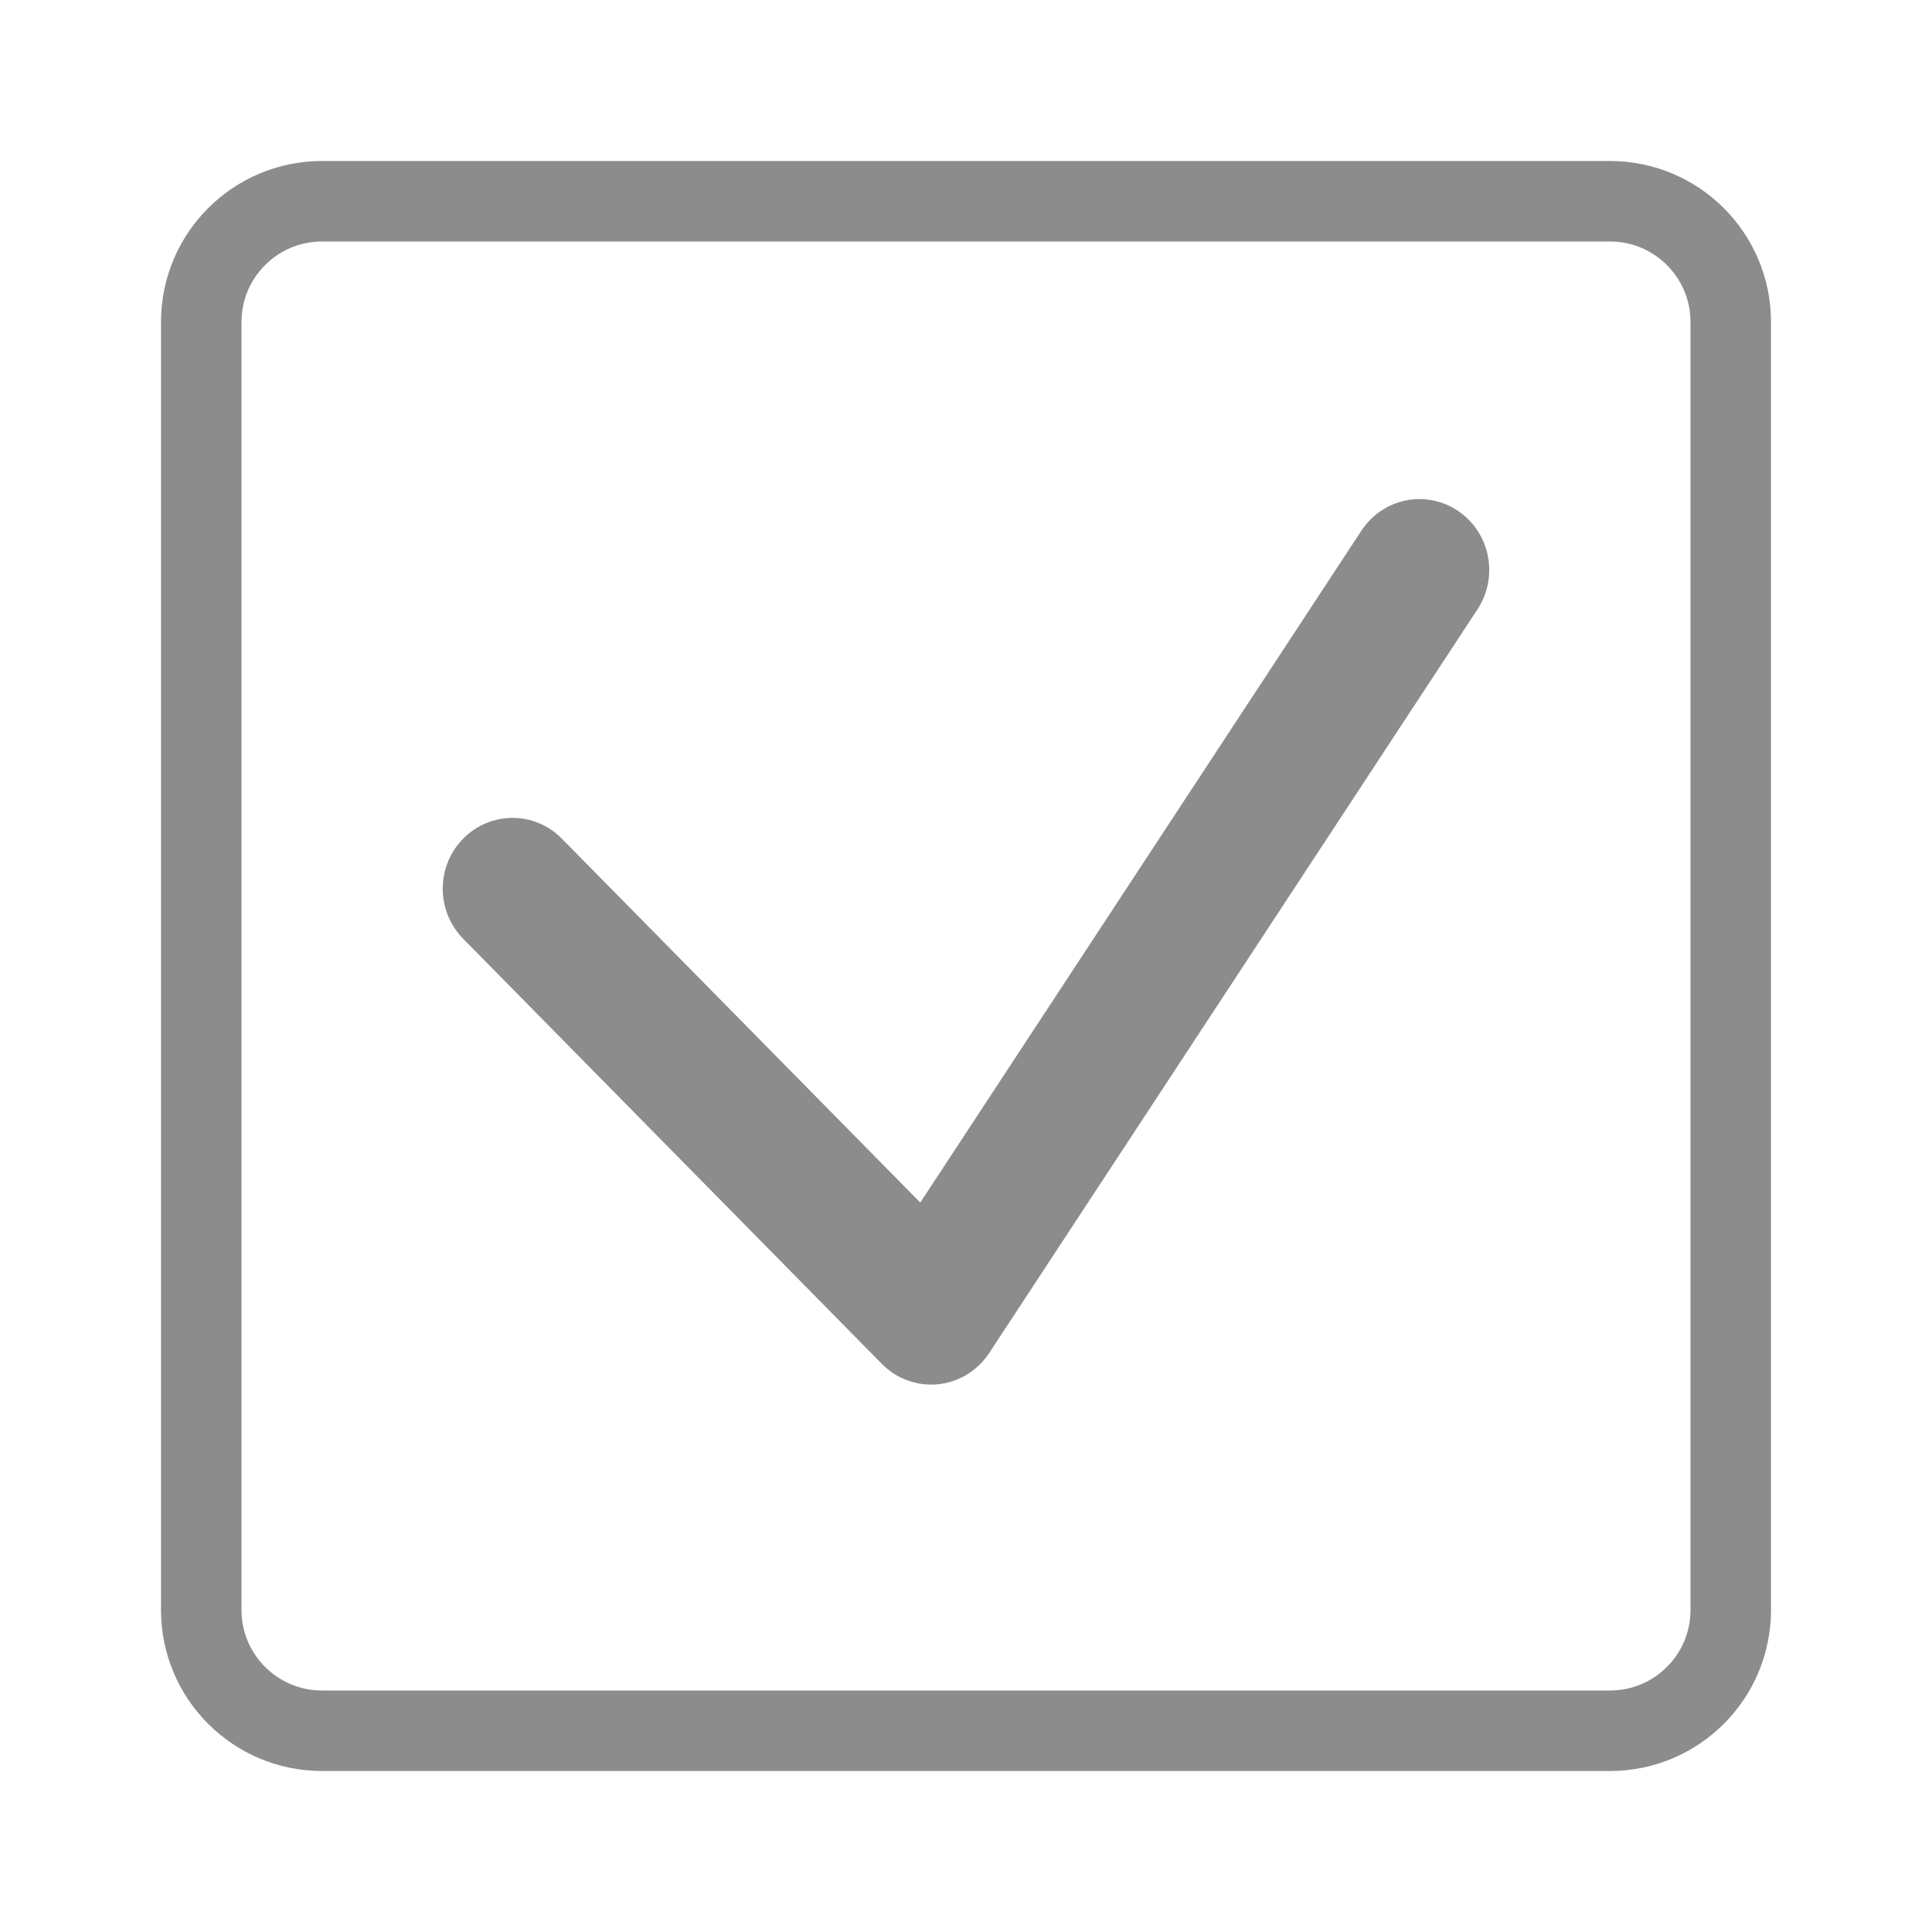
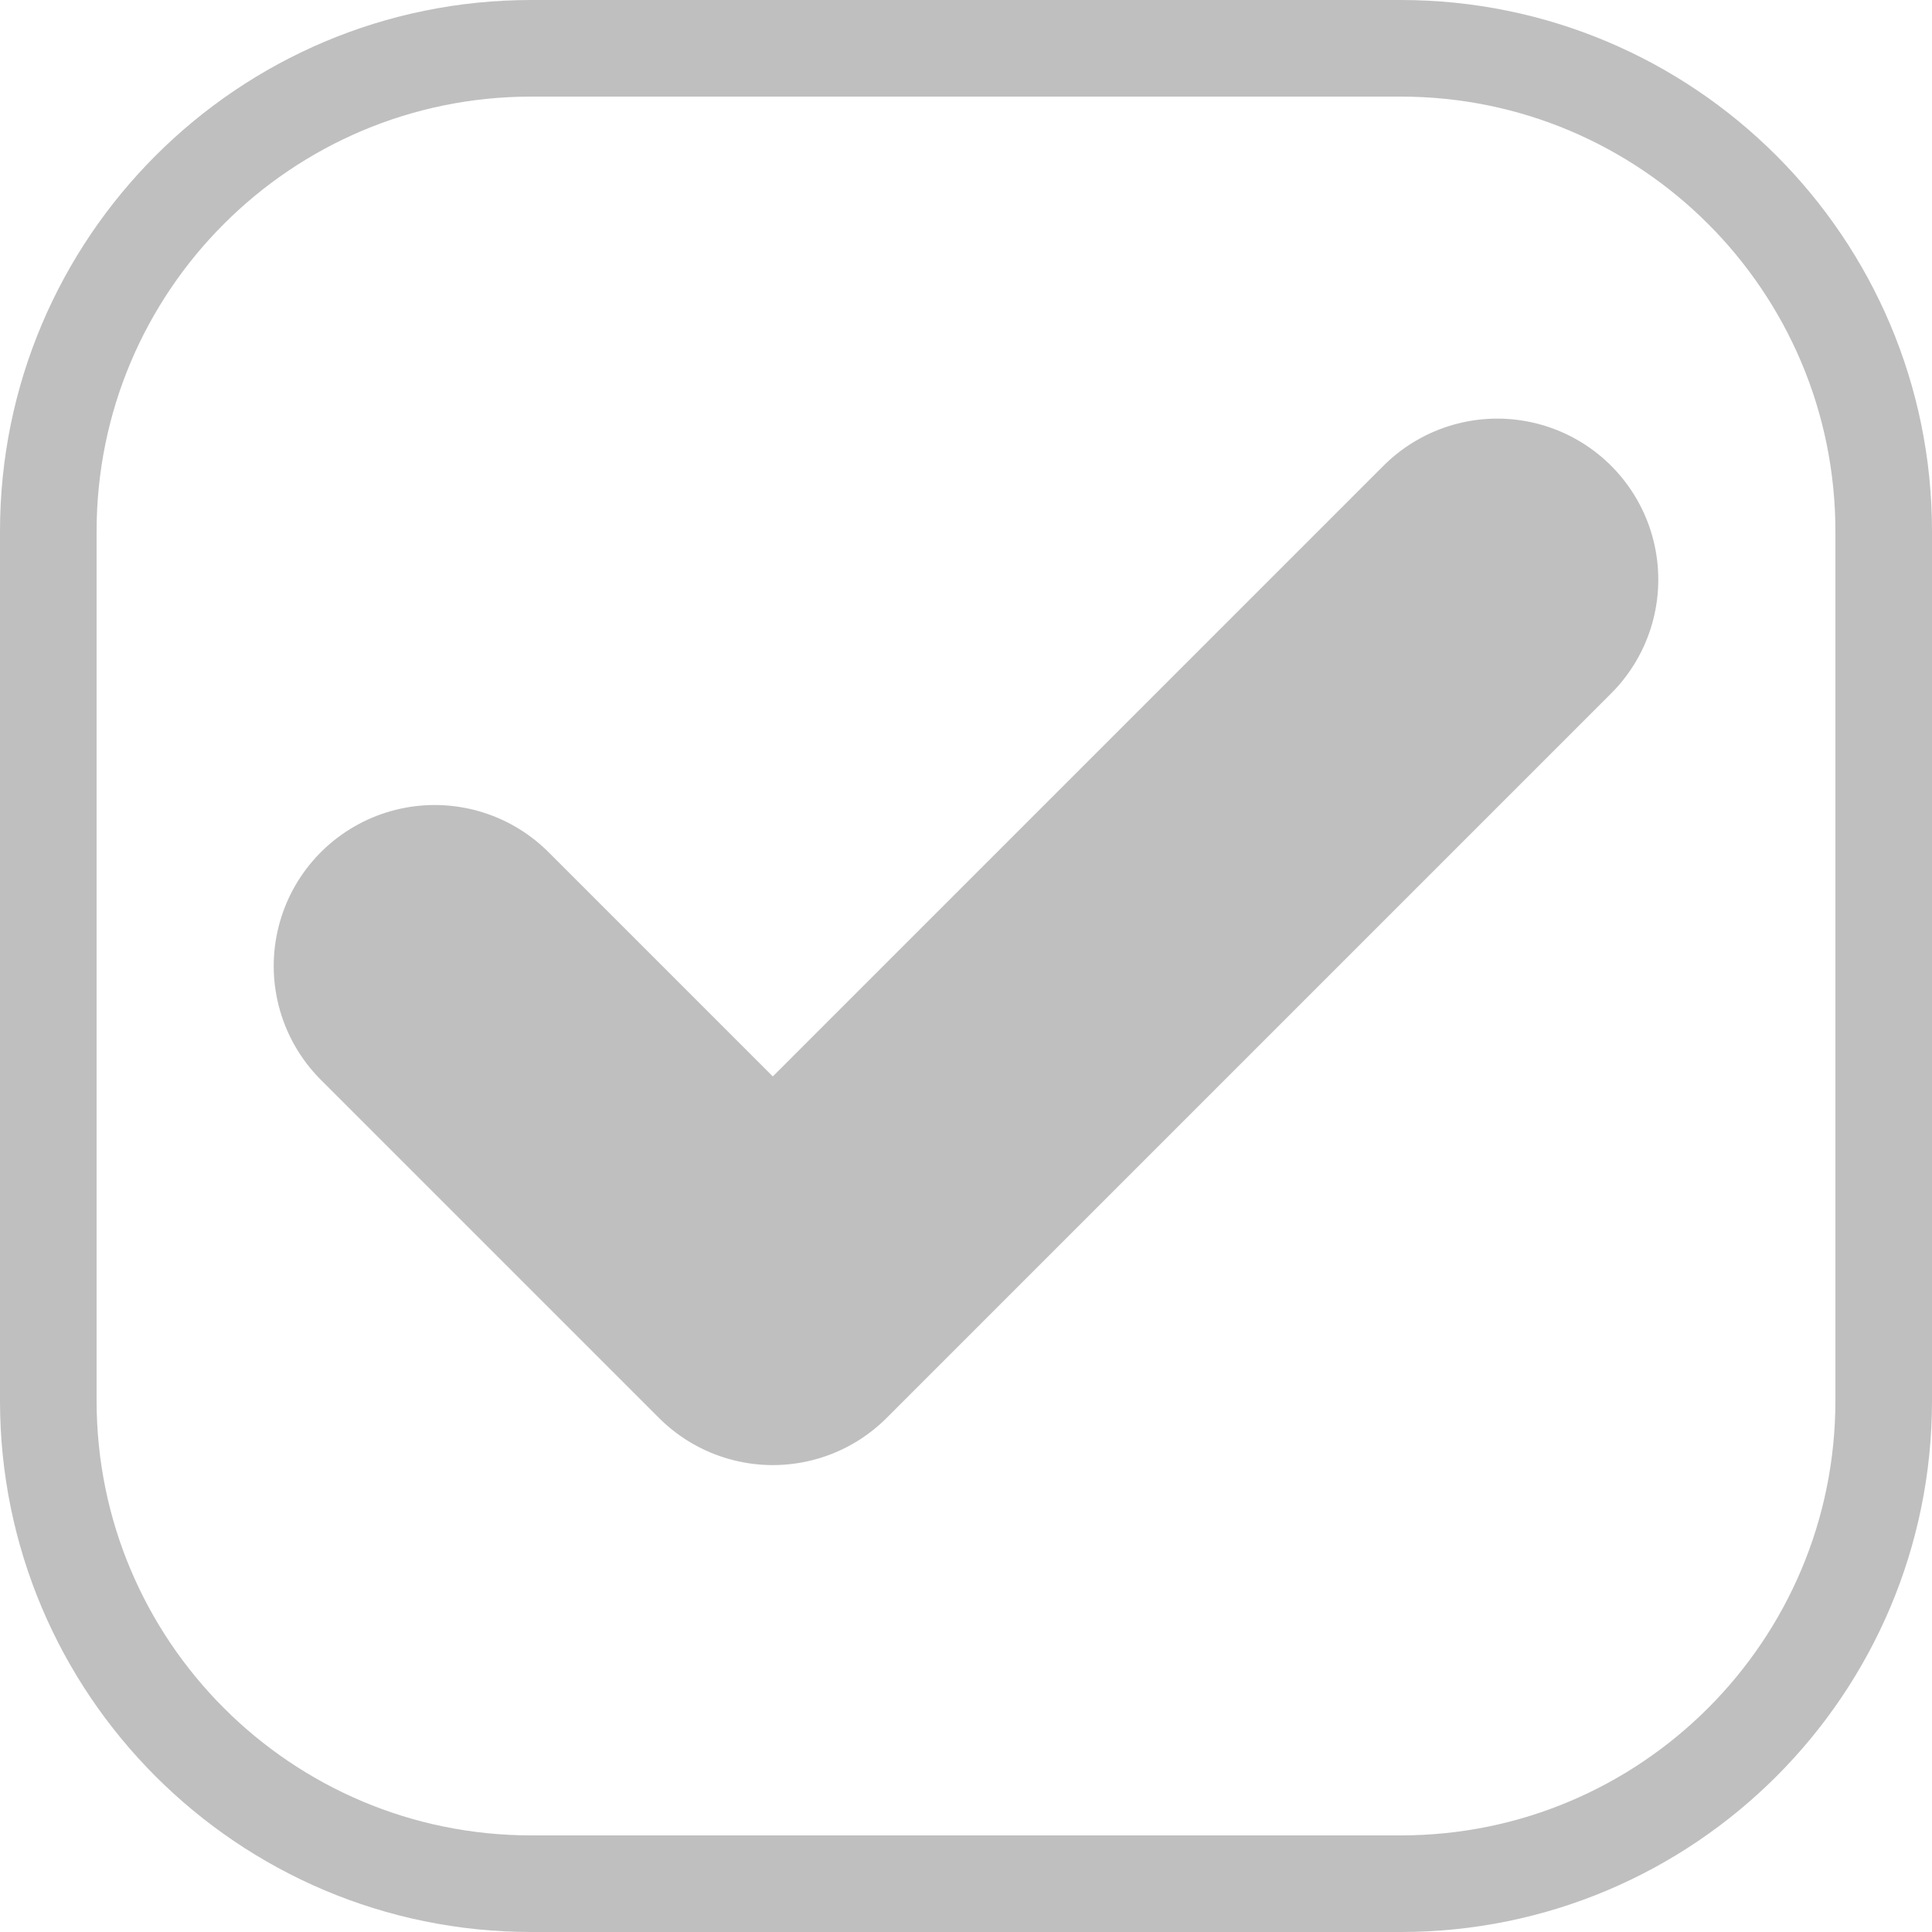
- <svg xmlns="http://www.w3.org/2000/svg" width="36" height="36" viewBox="0 0 36 36" fill="none">
-   <rect x="3.75" y="3.75" width="28.5" height="28.5" rx="2.25" stroke="#8C8C8C" stroke-width="1.5" />
-   <path fill-rule="evenodd" clip-rule="evenodd" d="M27.171 9.522C27.768 9.926 27.93 10.746 27.532 11.352L18.432 25.212C18.216 25.541 17.866 25.755 17.478 25.794C17.09 25.832 16.706 25.693 16.431 25.413L8.631 17.493C8.123 16.978 8.123 16.142 8.631 15.627C9.138 15.111 9.962 15.111 10.469 15.627L17.148 22.408L25.368 9.888C25.767 9.281 26.574 9.117 27.171 9.522Z" fill="#8C8C8C" />
+ <svg xmlns="http://www.w3.org/2000/svg" width="20" height="20" viewBox="0 0 20 20" fill="none">
+   <rect x="0.5" y="0.5" width="19" height="19" rx="5" fill="none" stroke="#BFBFBF" stroke-width="1" />
+   <path d="M15.5 6L8 13.5L4.5 10" stroke="#BFBFBF" stroke-width="3.333" stroke-linecap="round" stroke-linejoin="round" />
</svg>
